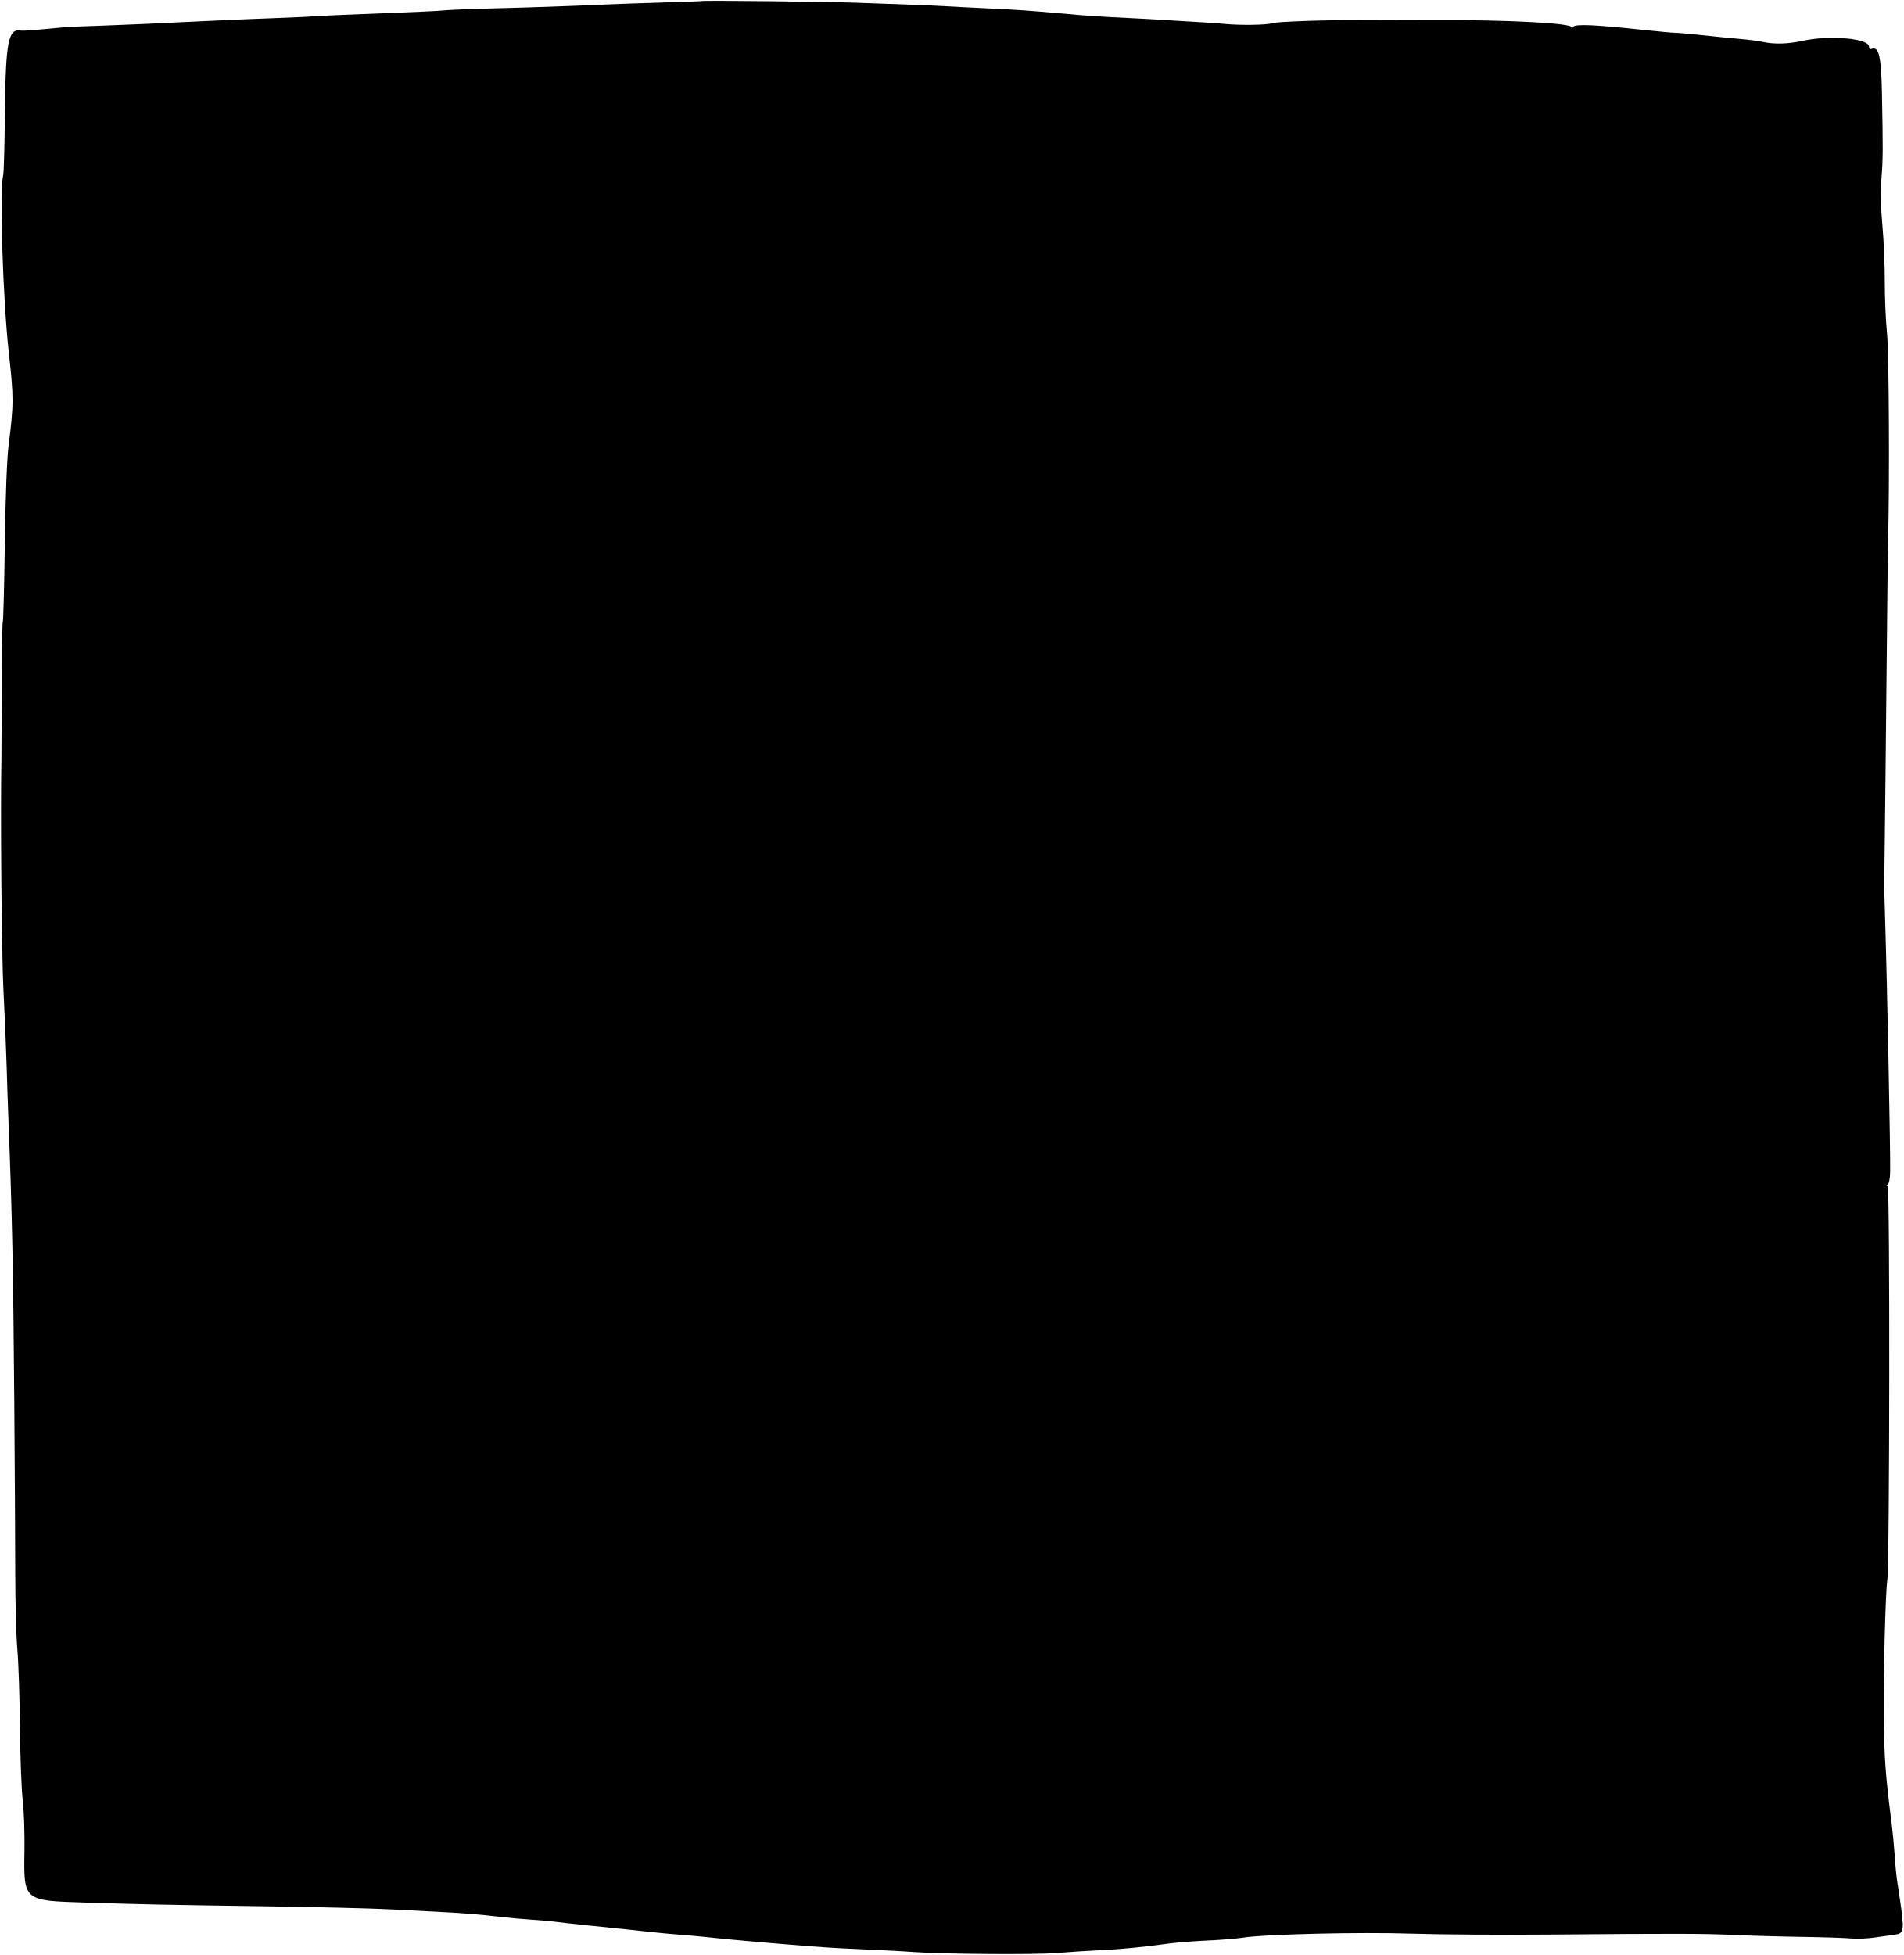
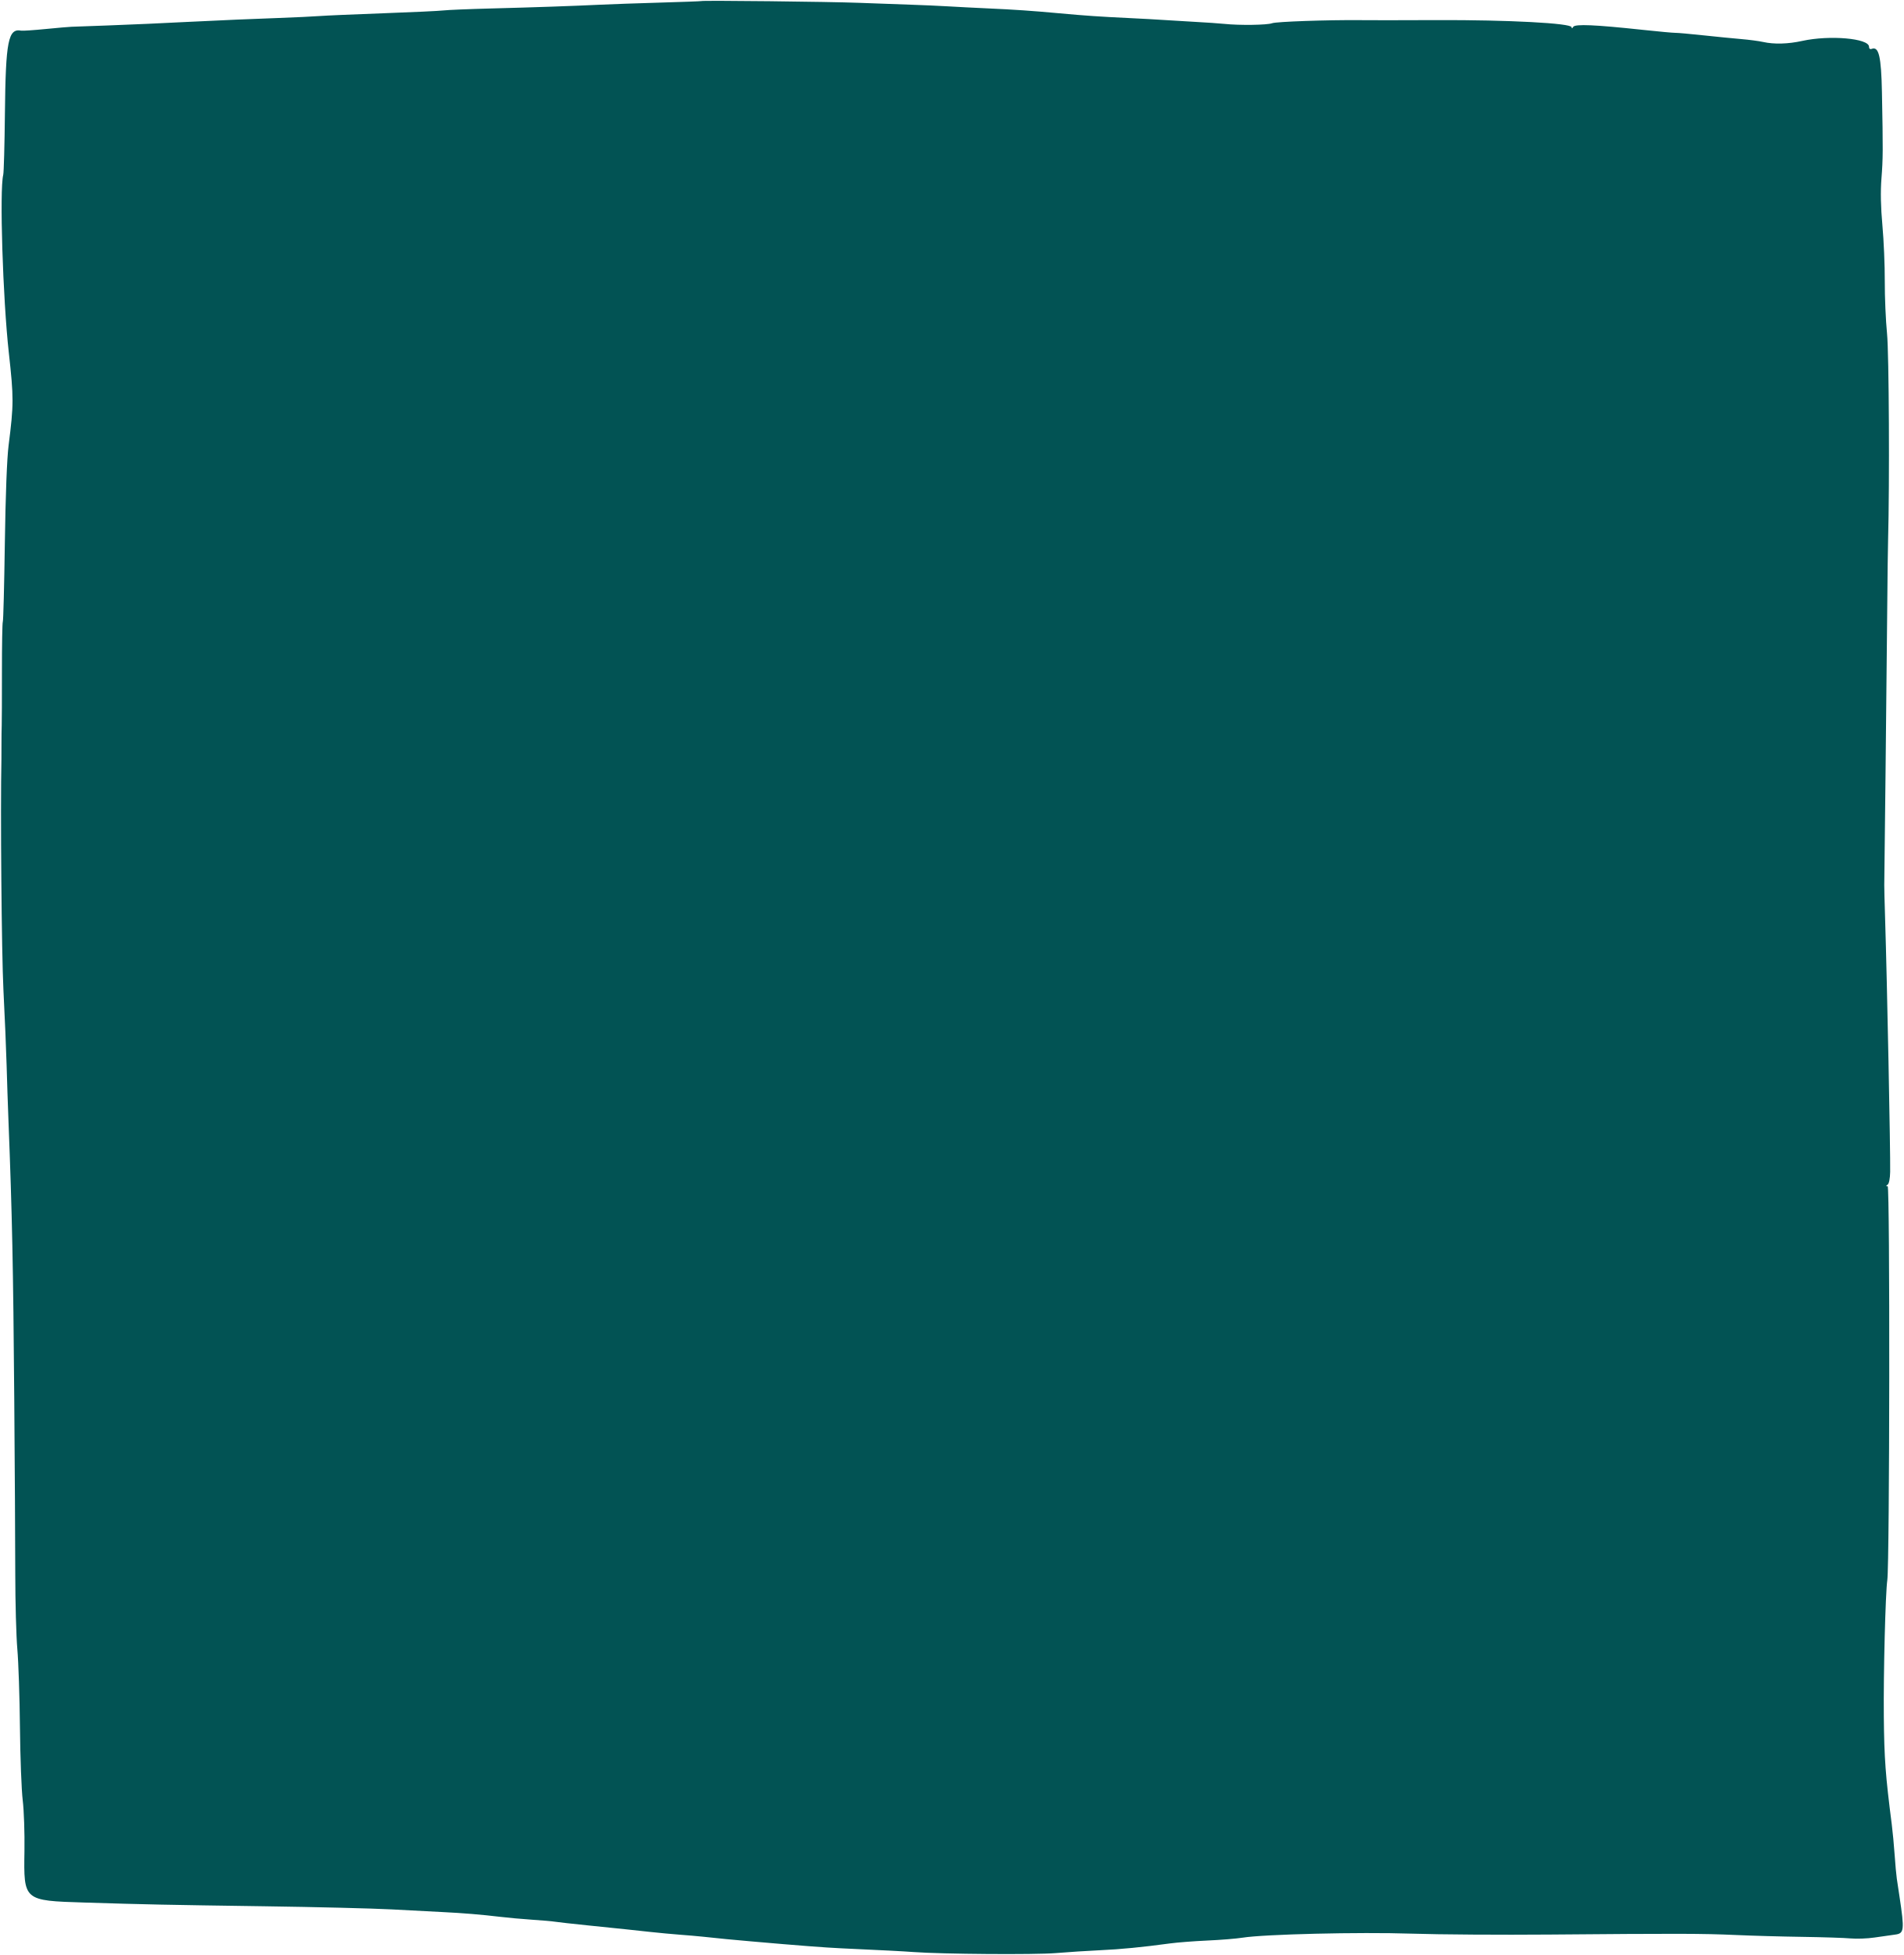
<svg xmlns="http://www.w3.org/2000/svg" width="998" height="1025" viewBox="0 0 998 1025" fill="none">
-   <path fill-rule="evenodd" clip-rule="evenodd" d="M367.703 0.564C367.593 0.663 357.829 1.026 346.004 1.37C334.179 1.714 320.229 2.201 315.004 2.453C300.37 3.156 280.561 3.841 257.504 4.441C245.954 4.741 234.704 5.206 232.504 5.474C230.304 5.742 216.129 6.408 201.004 6.954C185.879 7.501 170.804 8.156 167.504 8.41C164.204 8.665 154.529 9.124 146.004 9.431C130.026 10.007 120.278 10.428 97.004 11.549C89.579 11.907 80.803 12.33 77.504 12.488C70.772 12.812 40.596 13.98 37.504 14.036C36.404 14.056 30.329 14.582 24.004 15.205C17.679 15.827 11.887 16.217 11.133 16.071C4.303 14.749 2.973 21.49 2.576 59.449C2.403 75.949 2.007 90.45 1.695 91.672C-0.313 99.557 1.48 156.629 4.625 184.949C7.234 208.441 7.225 212.181 4.516 233.449C3.642 240.319 2.899 259.611 2.537 284.832C2.218 307.043 1.741 325.565 1.477 325.993C1.212 326.421 1.004 338.174 1.013 352.11C1.022 366.046 0.971 378.799 0.9 380.449C0.828 382.099 0.772 386.374 0.775 389.949C0.778 393.524 0.766 397.124 0.748 397.949C0.182 424.72 0.834 499.958 1.796 518.949C2.507 532.974 3.259 550.749 3.466 558.449C3.673 566.149 4.126 579.649 4.472 588.449C6.354 636.354 6.928 663.958 7.474 732.949C7.755 768.424 7.993 809.824 8.003 824.949C8.012 840.074 8.504 857.963 9.096 864.702C9.689 871.441 10.303 889.891 10.46 905.702C10.618 921.513 11.275 938.724 11.92 943.949C12.565 949.174 12.97 961.108 12.822 970.47C12.406 996.6 12.29 996.499 44.2 997.497C76.448 998.505 86.542 998.715 138.504 999.448C165.454 999.829 195.604 1000.57 205.504 1001.1C215.404 1001.62 227.363 1002.25 232.08 1002.49C243.005 1003.03 252.521 1003.82 262.004 1004.96C266.129 1005.46 273.779 1006.15 279.004 1006.5C284.229 1006.84 289.629 1007.32 291.004 1007.55C292.379 1007.78 300.029 1008.64 308.004 1009.45C328.396 1011.54 330.4 1011.75 340.504 1012.86C345.454 1013.4 352.654 1014.07 356.504 1014.36C360.354 1014.64 365.754 1015.11 368.504 1015.4C378.86 1016.51 382.814 1016.89 394.004 1017.87C418.138 1019.99 432.802 1021.12 441.004 1021.49C463.933 1022.55 473.047 1023.01 479.004 1023.45C494.097 1024.55 542.502 1024.91 553.542 1024C560.121 1023.46 570.58 1022.78 576.784 1022.5C587.694 1022.01 598.919 1020.91 613.504 1018.93C617.354 1018.41 626.129 1017.73 633.004 1017.42C639.879 1017.12 648.204 1016.44 651.504 1015.92C662.982 1014.1 712.727 1012.91 740.004 1013.8C754.579 1014.28 787.204 1014.49 812.504 1014.28C879.701 1013.71 892.808 1013.74 910.004 1014.51C918.529 1014.9 934.279 1015.34 945.004 1015.49C955.729 1015.65 967.139 1016.01 970.36 1016.31C973.582 1016.6 979.207 1016.39 982.86 1015.84C986.514 1015.29 991.424 1014.59 993.771 1014.29C998.447 1013.69 998.64 1011.98 996 994.449C995.503 991.149 994.861 986.874 994.574 984.949C994.287 983.024 993.776 977.399 993.439 972.449C993.102 967.499 992.421 960.299 991.926 956.449C988.632 930.825 987.985 922.052 987.768 899.949C987.545 877.187 988.614 835.337 989.594 828.449C990.83 819.768 991.014 621.948 989.786 621.934C988.778 621.922 988.769 621.751 989.745 621.131C990.482 620.663 991.029 617.93 991.093 614.396C991.273 604.531 989.469 514.069 988.453 481.949C988.165 472.874 987.964 464.774 988.004 463.949C988.078 462.458 989.18 359.747 989.511 323.449C989.734 299.077 989.864 288.435 990.001 283.449C990.826 253.443 990.484 185.233 989.458 174.949C988.772 168.074 988.239 155.699 988.273 147.449C988.308 139.199 987.746 126.013 987.027 118.146C986.161 108.681 985.991 100.393 986.522 93.646C987.351 83.112 987.375 78.903 986.784 48.449C986.418 29.6 985.149 24.189 981.429 25.616C980.549 25.954 980.004 25.529 980.004 24.505C980.004 20.101 959.335 18.297 945.004 21.449C937.54 23.091 930.258 23.29 924.504 22.01C922.304 21.521 917.129 20.835 913.004 20.485C908.879 20.136 899.879 19.247 893.004 18.509C886.129 17.771 879.604 17.191 878.504 17.22C877.404 17.248 869.754 16.548 861.504 15.663C836.249 12.955 825.898 12.508 824.9 14.083C824.328 14.986 824.028 15.046 824.018 14.26C823.991 12.162 790.724 10.406 753.504 10.539C729.75 10.624 720.847 10.629 713.004 10.561C695.681 10.412 669.233 11.342 667.004 12.178C664.411 13.151 649.861 13.352 642.004 12.524C639.529 12.263 632.329 11.769 626.004 11.425C619.679 11.082 612.254 10.635 609.504 10.433C606.754 10.231 598.879 9.797 592.004 9.469C576.394 8.723 569.409 8.246 555.504 6.975C540.982 5.648 531.921 5.026 518.004 4.403C511.679 4.119 502.454 3.646 497.504 3.351C492.554 3.056 483.779 2.663 478.004 2.479C472.229 2.295 459.854 1.847 450.504 1.483C435.013 0.882 368.173 0.14 367.703 0.564Z" fill="black" />
+   <path fill-rule="evenodd" clip-rule="evenodd" d="M367.703 0.564C367.593 0.663 357.829 1.026 346.004 1.37C334.179 1.714 320.229 2.201 315.004 2.453C300.37 3.156 280.561 3.841 257.504 4.441C245.954 4.741 234.704 5.206 232.504 5.474C230.304 5.742 216.129 6.408 201.004 6.954C185.879 7.501 170.804 8.156 167.504 8.41C164.204 8.665 154.529 9.124 146.004 9.431C130.026 10.007 120.278 10.428 97.004 11.549C89.579 11.907 80.803 12.33 77.504 12.488C70.772 12.812 40.596 13.98 37.504 14.036C36.404 14.056 30.329 14.582 24.004 15.205C17.679 15.827 11.887 16.217 11.133 16.071C4.303 14.749 2.973 21.49 2.576 59.449C2.403 75.949 2.007 90.45 1.695 91.672C-0.313 99.557 1.48 156.629 4.625 184.949C7.234 208.441 7.225 212.181 4.516 233.449C3.642 240.319 2.899 259.611 2.537 284.832C2.218 307.043 1.741 325.565 1.477 325.993C1.212 326.421 1.004 338.174 1.013 352.11C1.022 366.046 0.971 378.799 0.9 380.449C0.828 382.099 0.772 386.374 0.775 389.949C0.778 393.524 0.766 397.124 0.748 397.949C0.182 424.72 0.834 499.958 1.796 518.949C2.507 532.974 3.259 550.749 3.466 558.449C3.673 566.149 4.126 579.649 4.472 588.449C6.354 636.354 6.928 663.958 7.474 732.949C7.755 768.424 7.993 809.824 8.003 824.949C8.012 840.074 8.504 857.963 9.096 864.702C9.689 871.441 10.303 889.891 10.46 905.702C10.618 921.513 11.275 938.724 11.92 943.949C12.565 949.174 12.97 961.108 12.822 970.47C12.406 996.6 12.29 996.499 44.2 997.497C76.448 998.505 86.542 998.715 138.504 999.448C165.454 999.829 195.604 1000.57 205.504 1001.1C215.404 1001.62 227.363 1002.25 232.08 1002.49C243.005 1003.03 252.521 1003.82 262.004 1004.96C266.129 1005.46 273.779 1006.15 279.004 1006.5C284.229 1006.84 289.629 1007.32 291.004 1007.55C292.379 1007.78 300.029 1008.64 308.004 1009.45C328.396 1011.54 330.4 1011.75 340.504 1012.86C345.454 1013.4 352.654 1014.07 356.504 1014.36C360.354 1014.64 365.754 1015.11 368.504 1015.4C378.86 1016.51 382.814 1016.89 394.004 1017.87C418.138 1019.99 432.802 1021.12 441.004 1021.49C463.933 1022.55 473.047 1023.01 479.004 1023.45C494.097 1024.55 542.502 1024.91 553.542 1024C560.121 1023.46 570.58 1022.78 576.784 1022.5C587.694 1022.01 598.919 1020.91 613.504 1018.93C617.354 1018.41 626.129 1017.73 633.004 1017.42C639.879 1017.12 648.204 1016.44 651.504 1015.92C662.982 1014.1 712.727 1012.91 740.004 1013.8C754.579 1014.28 787.204 1014.49 812.504 1014.28C879.701 1013.71 892.808 1013.74 910.004 1014.51C918.529 1014.9 934.279 1015.34 945.004 1015.49C955.729 1015.65 967.139 1016.01 970.36 1016.31C973.582 1016.6 979.207 1016.39 982.86 1015.84C986.514 1015.29 991.424 1014.59 993.771 1014.29C998.447 1013.69 998.64 1011.98 996 994.449C995.503 991.149 994.861 986.874 994.574 984.949C994.287 983.024 993.776 977.399 993.439 972.449C993.102 967.499 992.421 960.299 991.926 956.449C988.632 930.825 987.985 922.052 987.768 899.949C987.545 877.187 988.614 835.337 989.594 828.449C990.83 819.768 991.014 621.948 989.786 621.934C988.778 621.922 988.769 621.751 989.745 621.131C990.482 620.663 991.029 617.93 991.093 614.396C991.273 604.531 989.469 514.069 988.453 481.949C988.165 472.874 987.964 464.774 988.004 463.949C988.078 462.458 989.18 359.747 989.511 323.449C989.734 299.077 989.864 288.435 990.001 283.449C990.826 253.443 990.484 185.233 989.458 174.949C988.772 168.074 988.239 155.699 988.273 147.449C988.308 139.199 987.746 126.013 987.027 118.146C986.161 108.681 985.991 100.393 986.522 93.646C987.351 83.112 987.375 78.903 986.784 48.449C986.418 29.6 985.149 24.189 981.429 25.616C980.549 25.954 980.004 25.529 980.004 24.505C980.004 20.101 959.335 18.297 945.004 21.449C937.54 23.091 930.258 23.29 924.504 22.01C922.304 21.521 917.129 20.835 913.004 20.485C908.879 20.136 899.879 19.247 893.004 18.509C886.129 17.771 879.604 17.191 878.504 17.22C877.404 17.248 869.754 16.548 861.504 15.663C836.249 12.955 825.898 12.508 824.9 14.083C824.328 14.986 824.028 15.046 824.018 14.26C823.991 12.162 790.724 10.406 753.504 10.539C729.75 10.624 720.847 10.629 713.004 10.561C695.681 10.412 669.233 11.342 667.004 12.178C664.411 13.151 649.861 13.352 642.004 12.524C639.529 12.263 632.329 11.769 626.004 11.425C619.679 11.082 612.254 10.635 609.504 10.433C606.754 10.231 598.879 9.797 592.004 9.469C576.394 8.723 569.409 8.246 555.504 6.975C540.982 5.648 531.921 5.026 518.004 4.403C511.679 4.119 502.454 3.646 497.504 3.351C492.554 3.056 483.779 2.663 478.004 2.479C472.229 2.295 459.854 1.847 450.504 1.483C435.013 0.882 368.173 0.14 367.703 0.564Z" fill="#025354" />
</svg>
